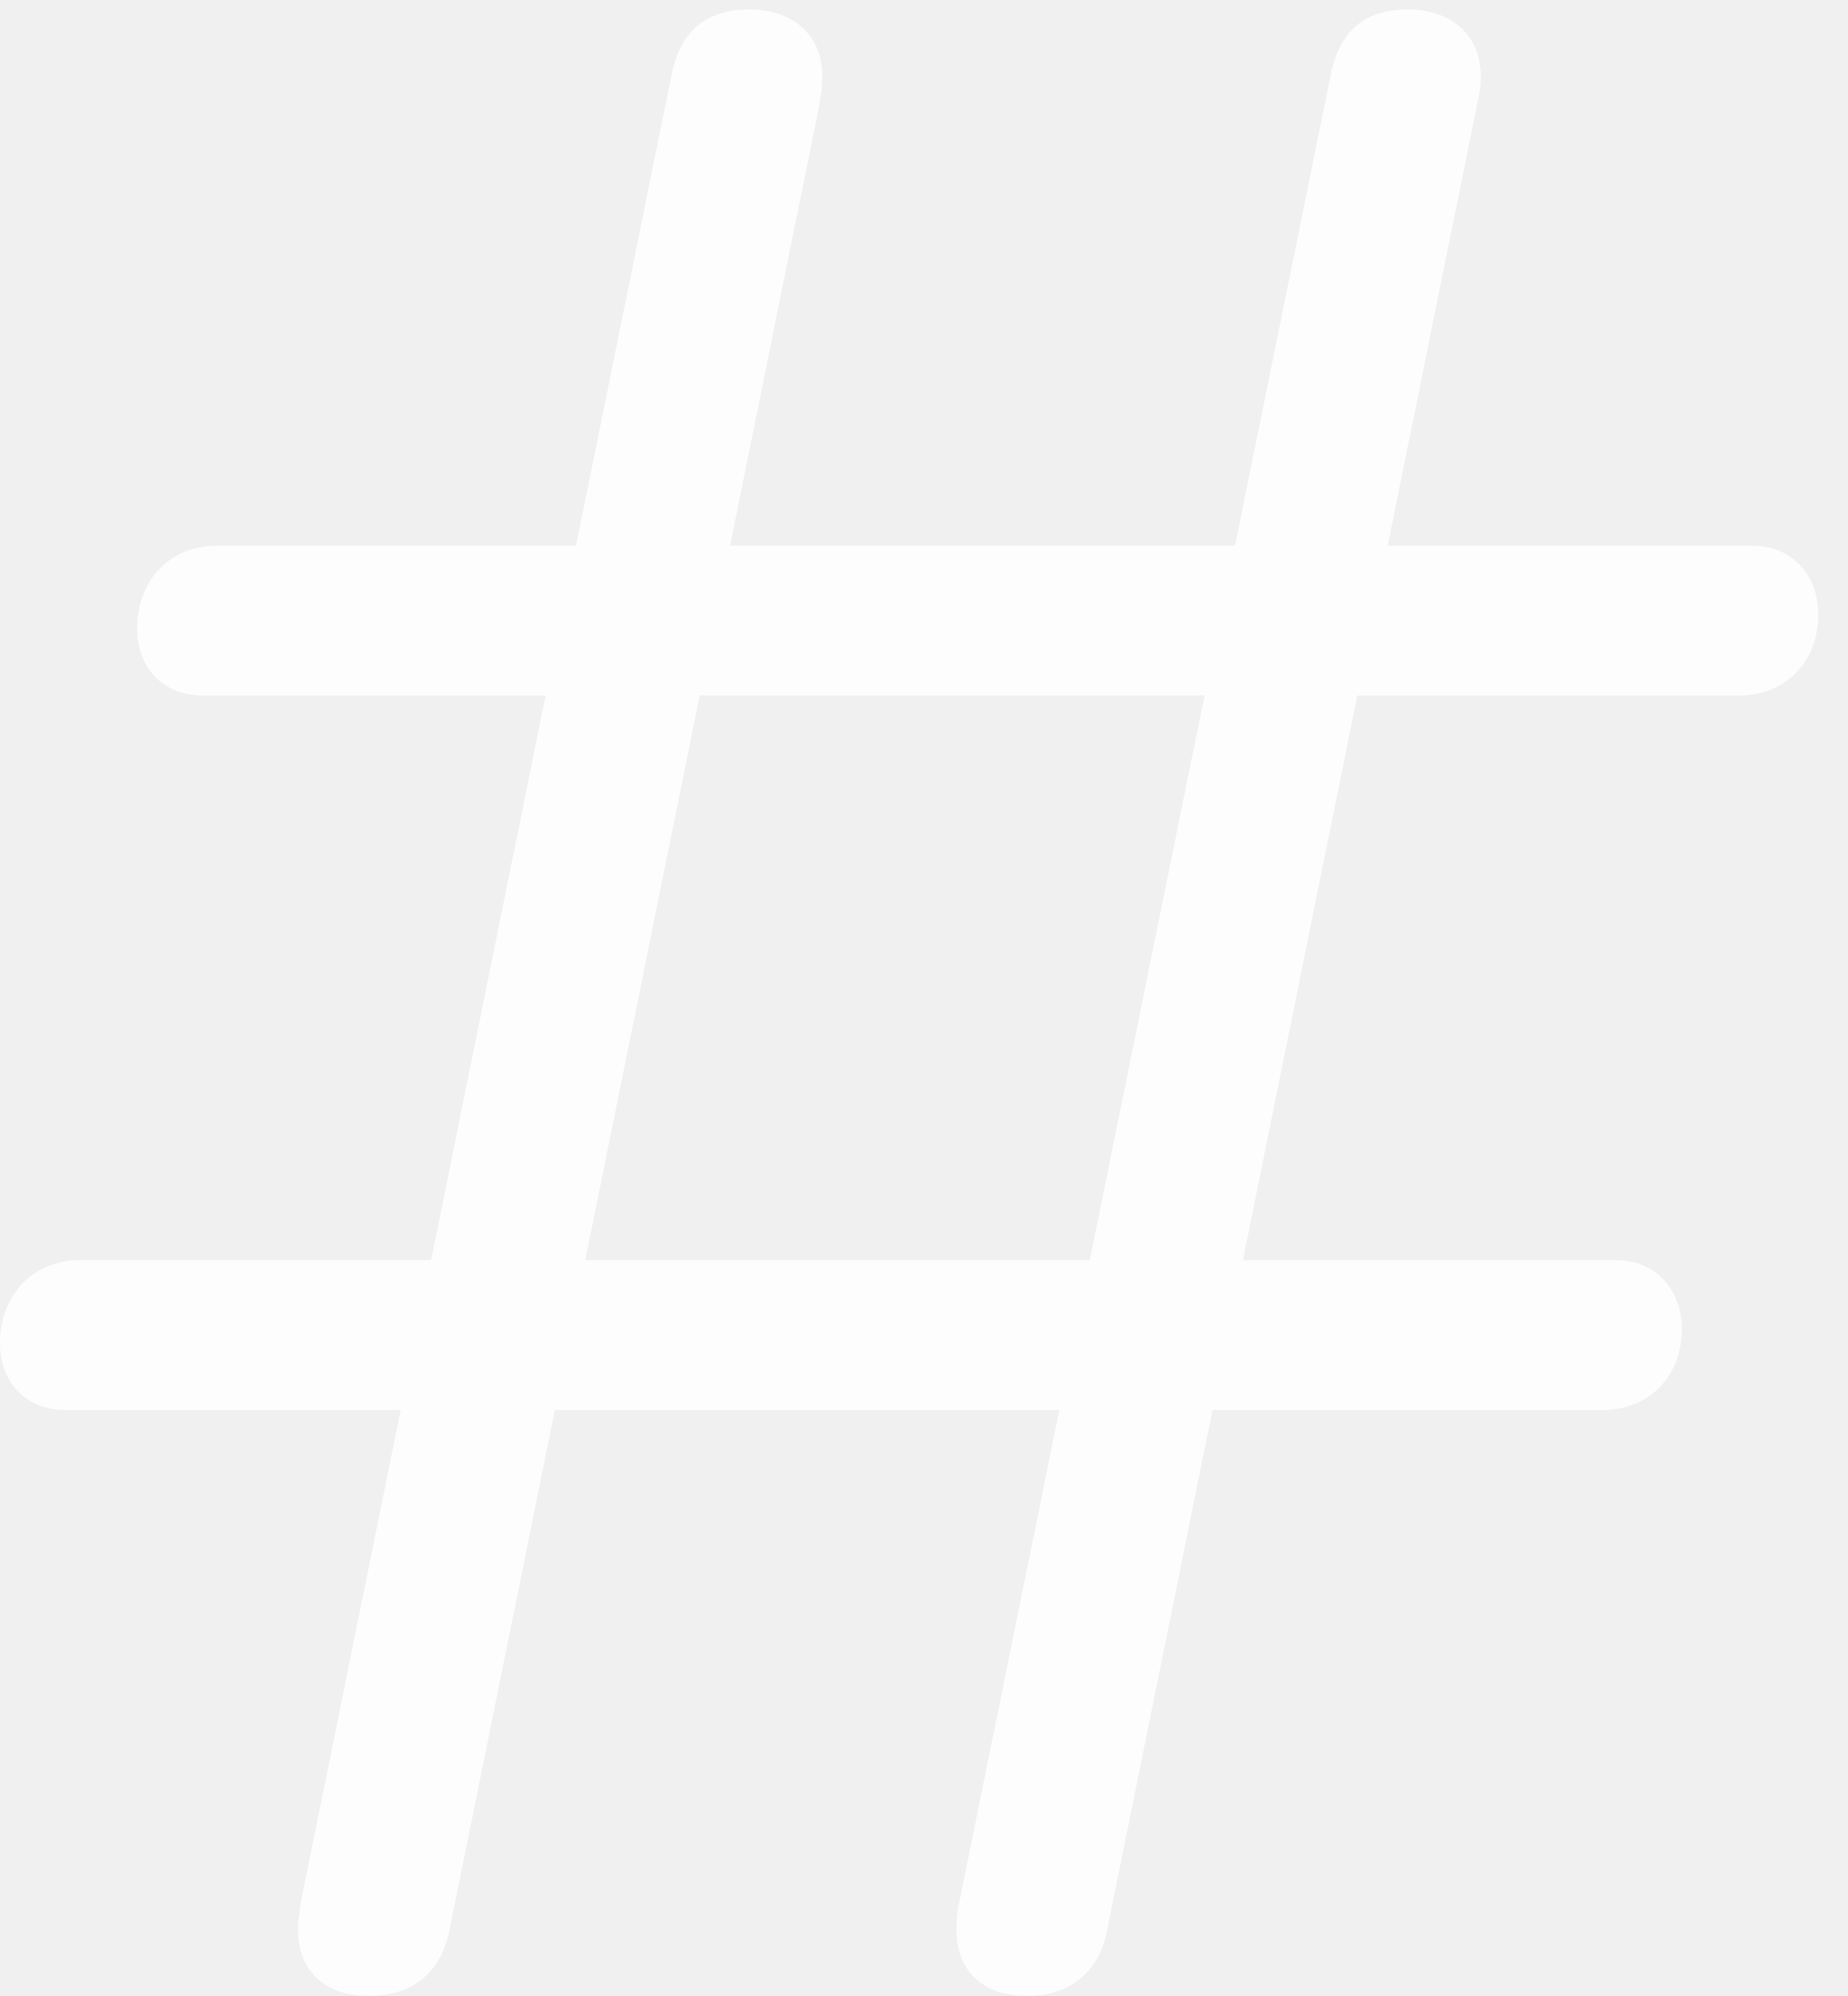
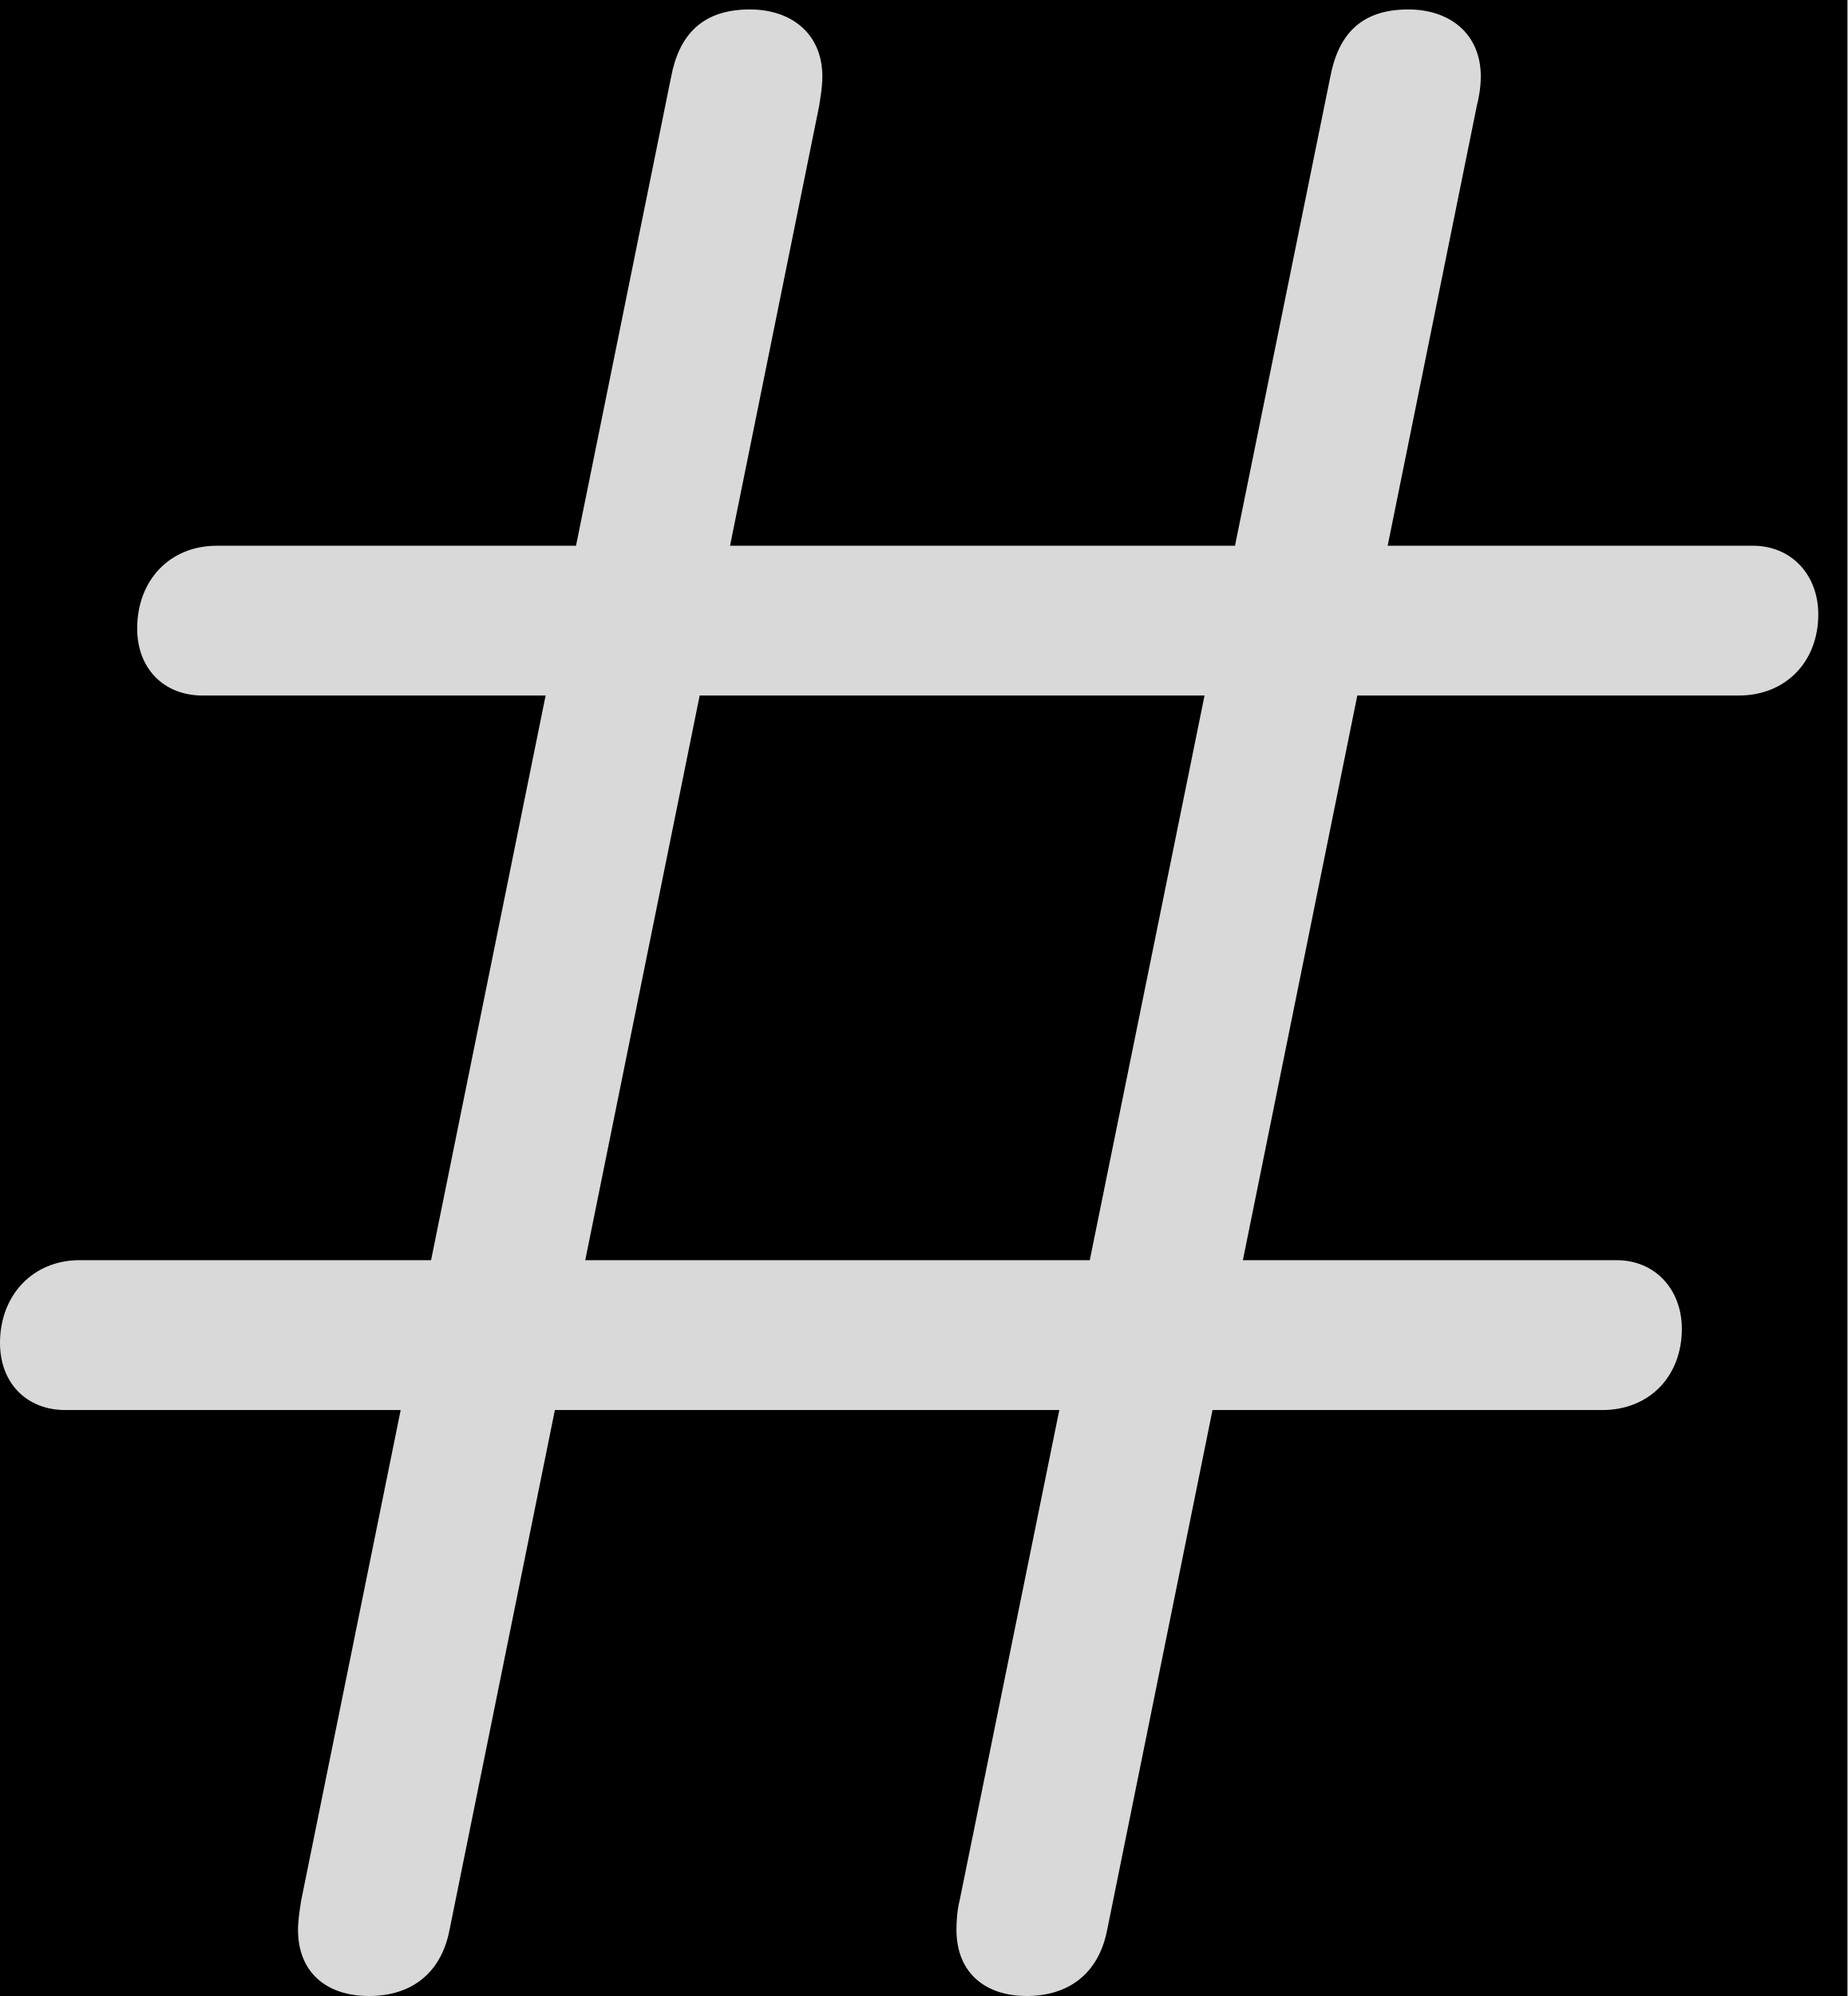
<svg xmlns="http://www.w3.org/2000/svg" version="1.1" viewBox="0 0 22.881 24.717">
  <g>
-     <rect height="24.717" opacity="0" width="22.881" x="0" y="0" />
+     <rect height="24.717" width="22.881" x="0" y="0" />
    <path d="M4.57 24.717C5.088 24.717 5.459 24.443 5.566 23.906L10.146 1.309C10.156 1.23 10.185 1.094 10.185 0.947C10.185 0.42 9.805 0.117 9.287 0.117C8.691 0.117 8.408 0.439 8.311 0.957L3.73 23.535C3.711 23.652 3.691 23.789 3.691 23.896C3.691 24.434 4.053 24.717 4.57 24.717ZM12.715 24.717C13.232 24.717 13.604 24.443 13.711 23.906L18.291 1.309C18.311 1.23 18.34 1.094 18.34 0.947C18.34 0.42 17.959 0.117 17.441 0.117C16.846 0.117 16.572 0.439 16.475 0.957L11.885 23.535C11.855 23.652 11.846 23.789 11.846 23.896C11.846 24.434 12.207 24.717 12.715 24.717ZM2.51 8.613L21.533 8.613C22.119 8.613 22.52 8.193 22.52 7.607C22.52 7.129 22.197 6.758 21.709 6.758L2.686 6.758C2.1 6.758 1.699 7.188 1.699 7.783C1.699 8.271 2.021 8.613 2.51 8.613ZM0.811 17.461L19.844 17.461C20.43 17.461 20.83 17.041 20.83 16.455C20.83 15.977 20.508 15.605 20.02 15.605L0.986 15.605C0.41 15.605 0 16.035 0 16.631C0 17.119 0.322 17.461 0.811 17.461Z" fill="white" fill-opacity="0.85" />
  </g>
</svg>
